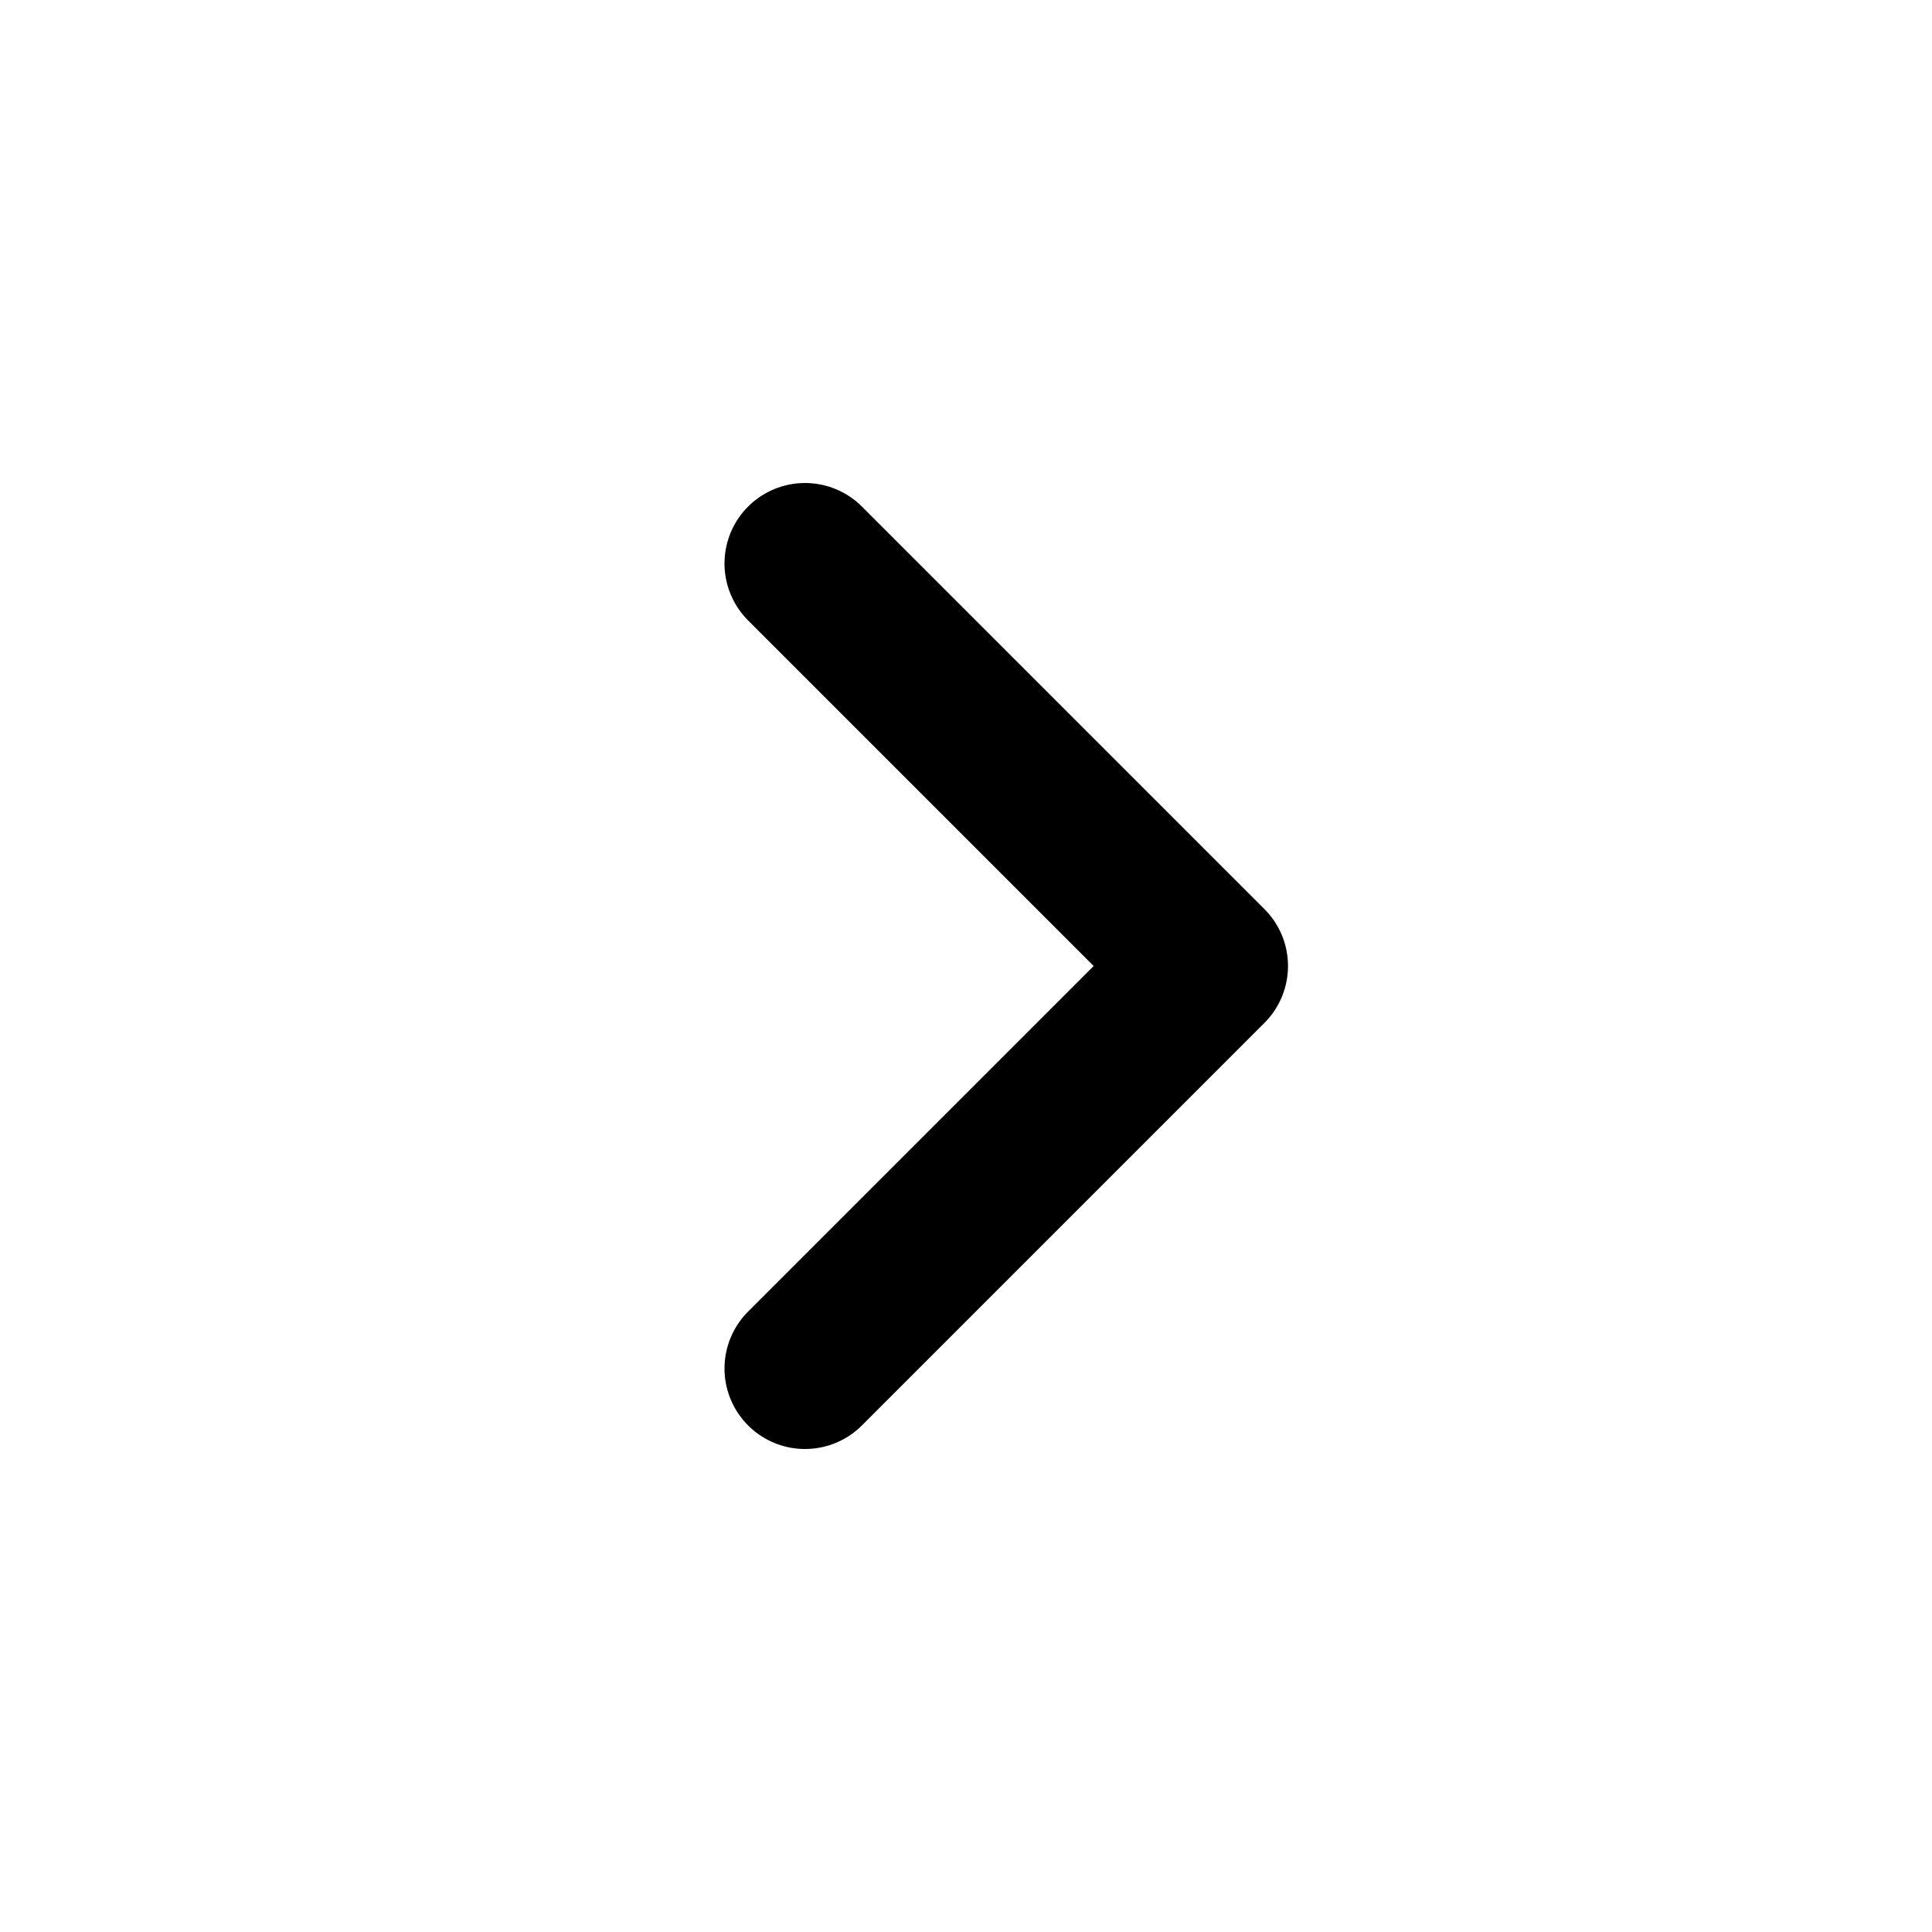
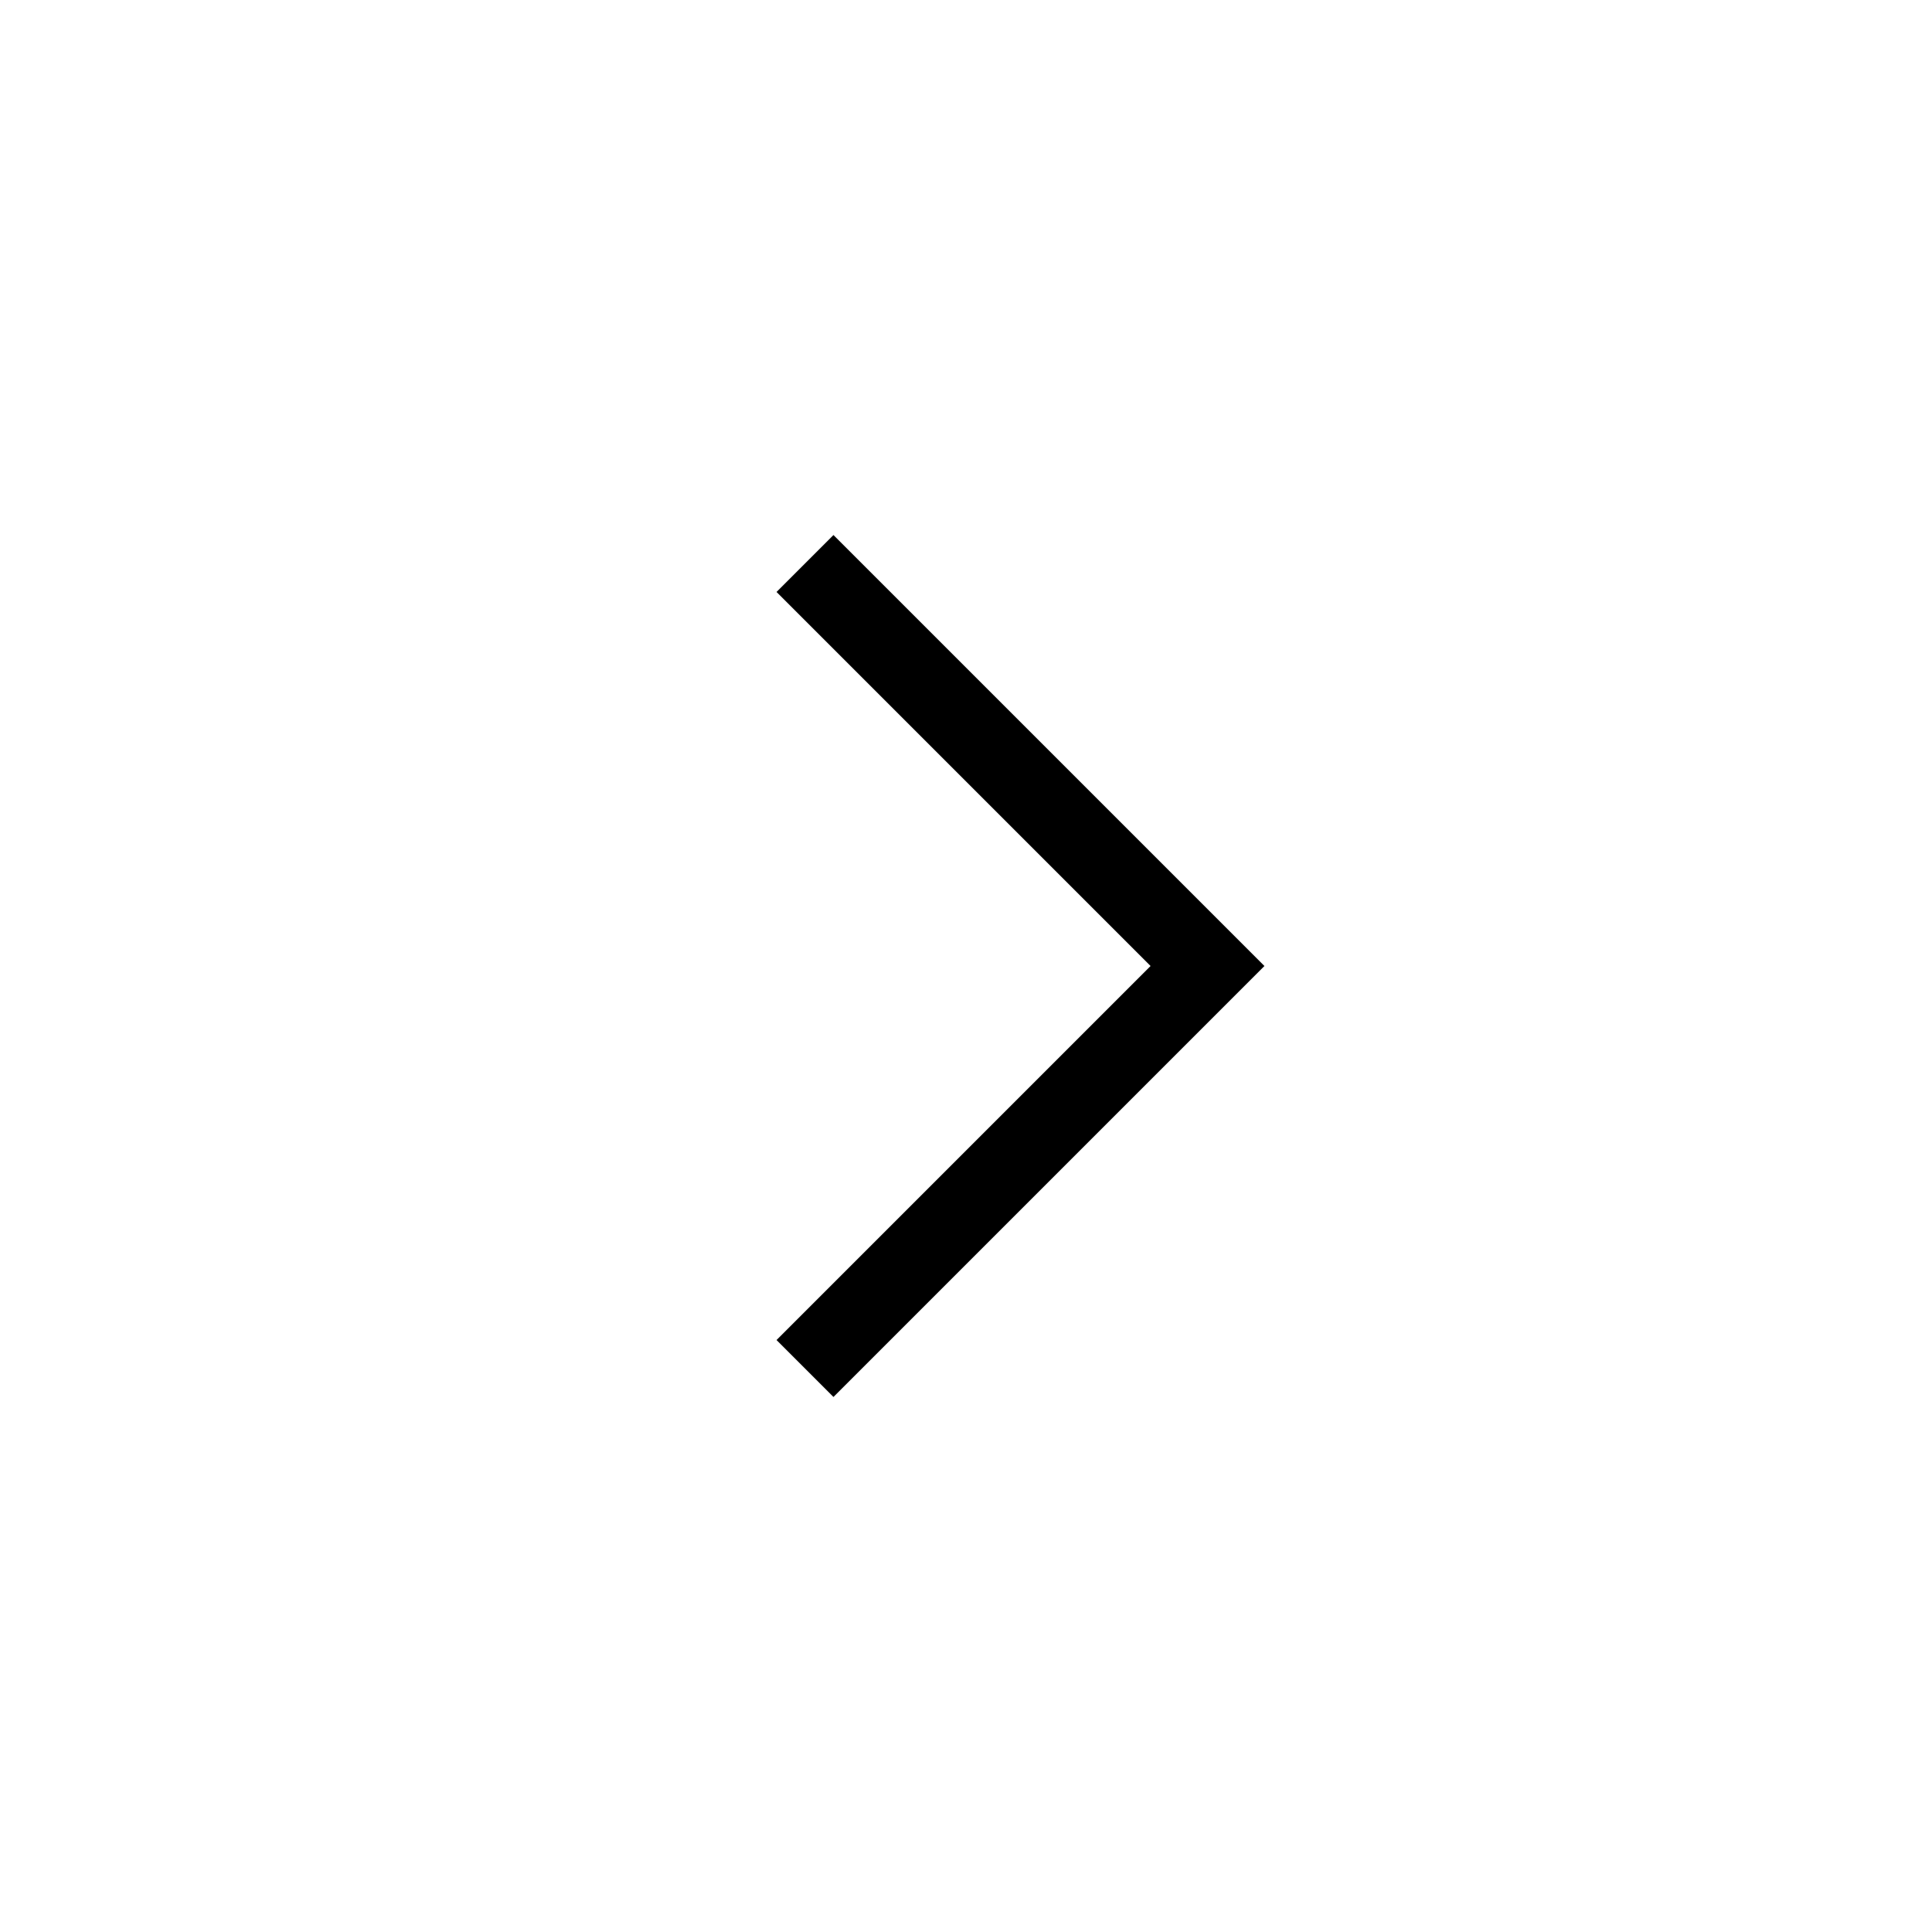
<svg xmlns="http://www.w3.org/2000/svg" width="800px" height="800px" viewBox="0 0 24 24" fill="none">
-   <path d="M10 7L15 12L10 17" stroke="#000000" stroke-width="2" stroke-linecap="round" stroke-linejoin="round" />
+   <path d="M10 7L15 12L10 17" stroke="#000000" strokeWidth="2" strokeLinecap="round" strokeLinejoin="round" />
</svg>
